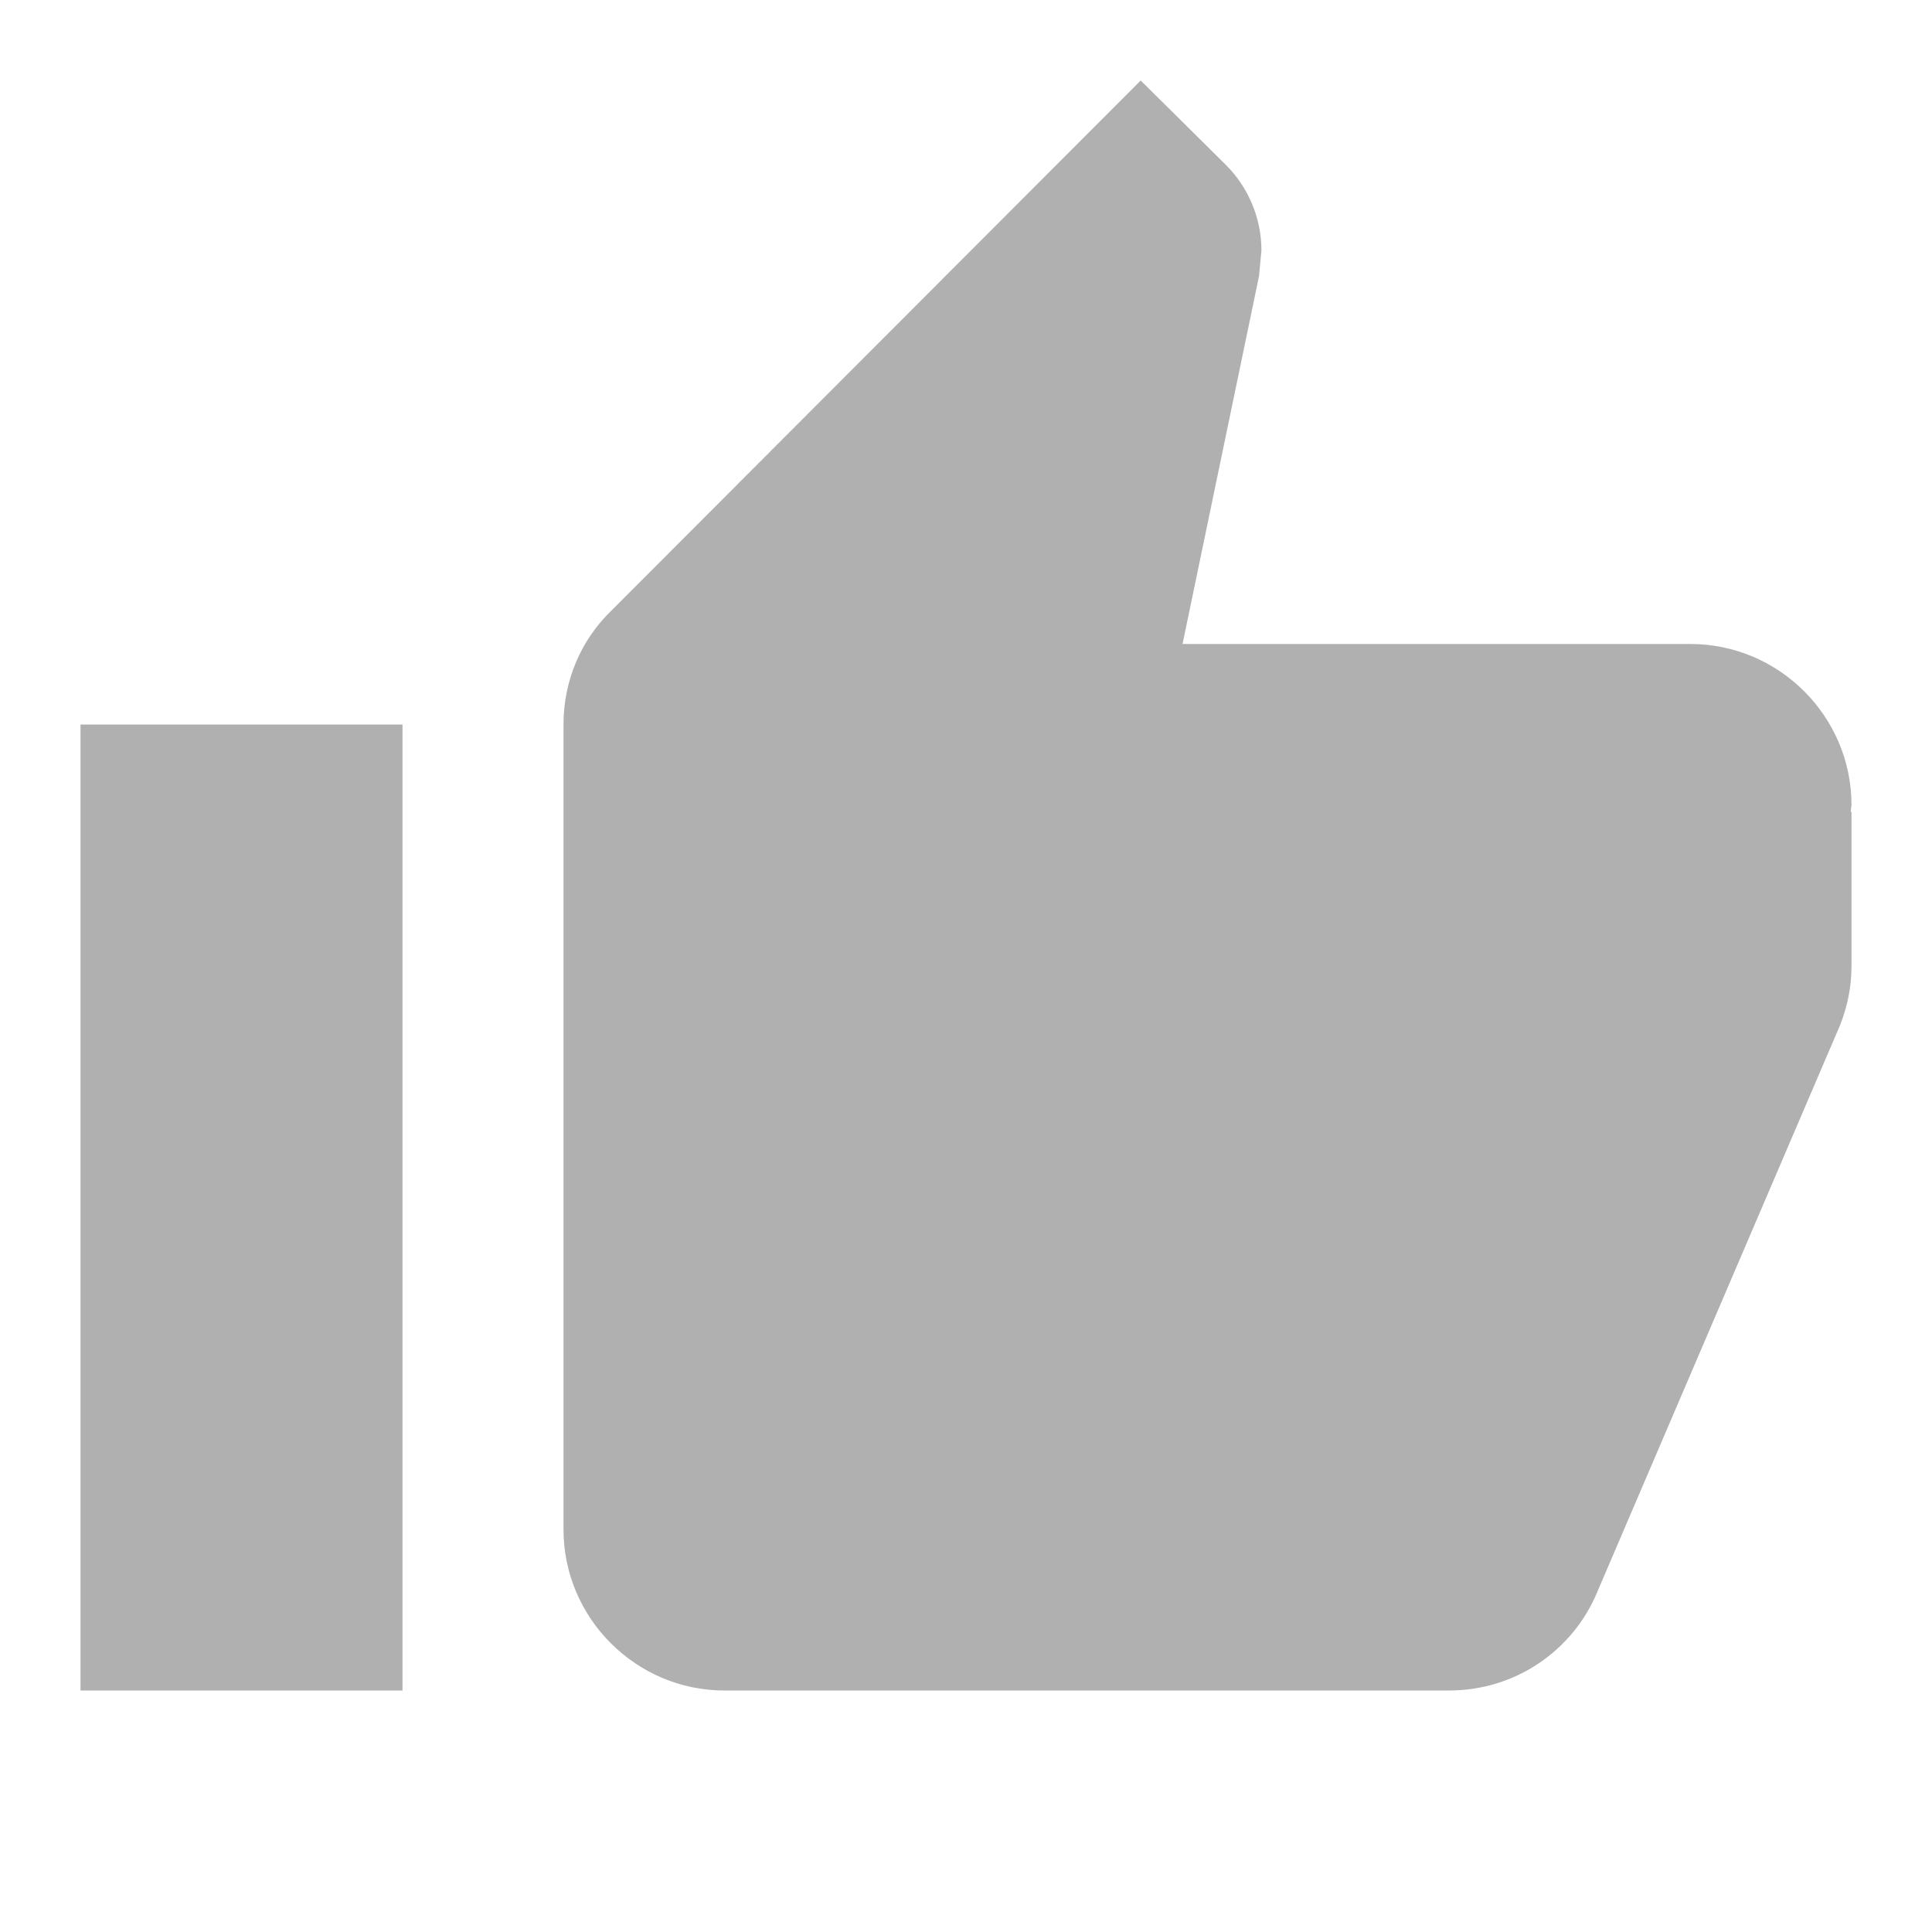
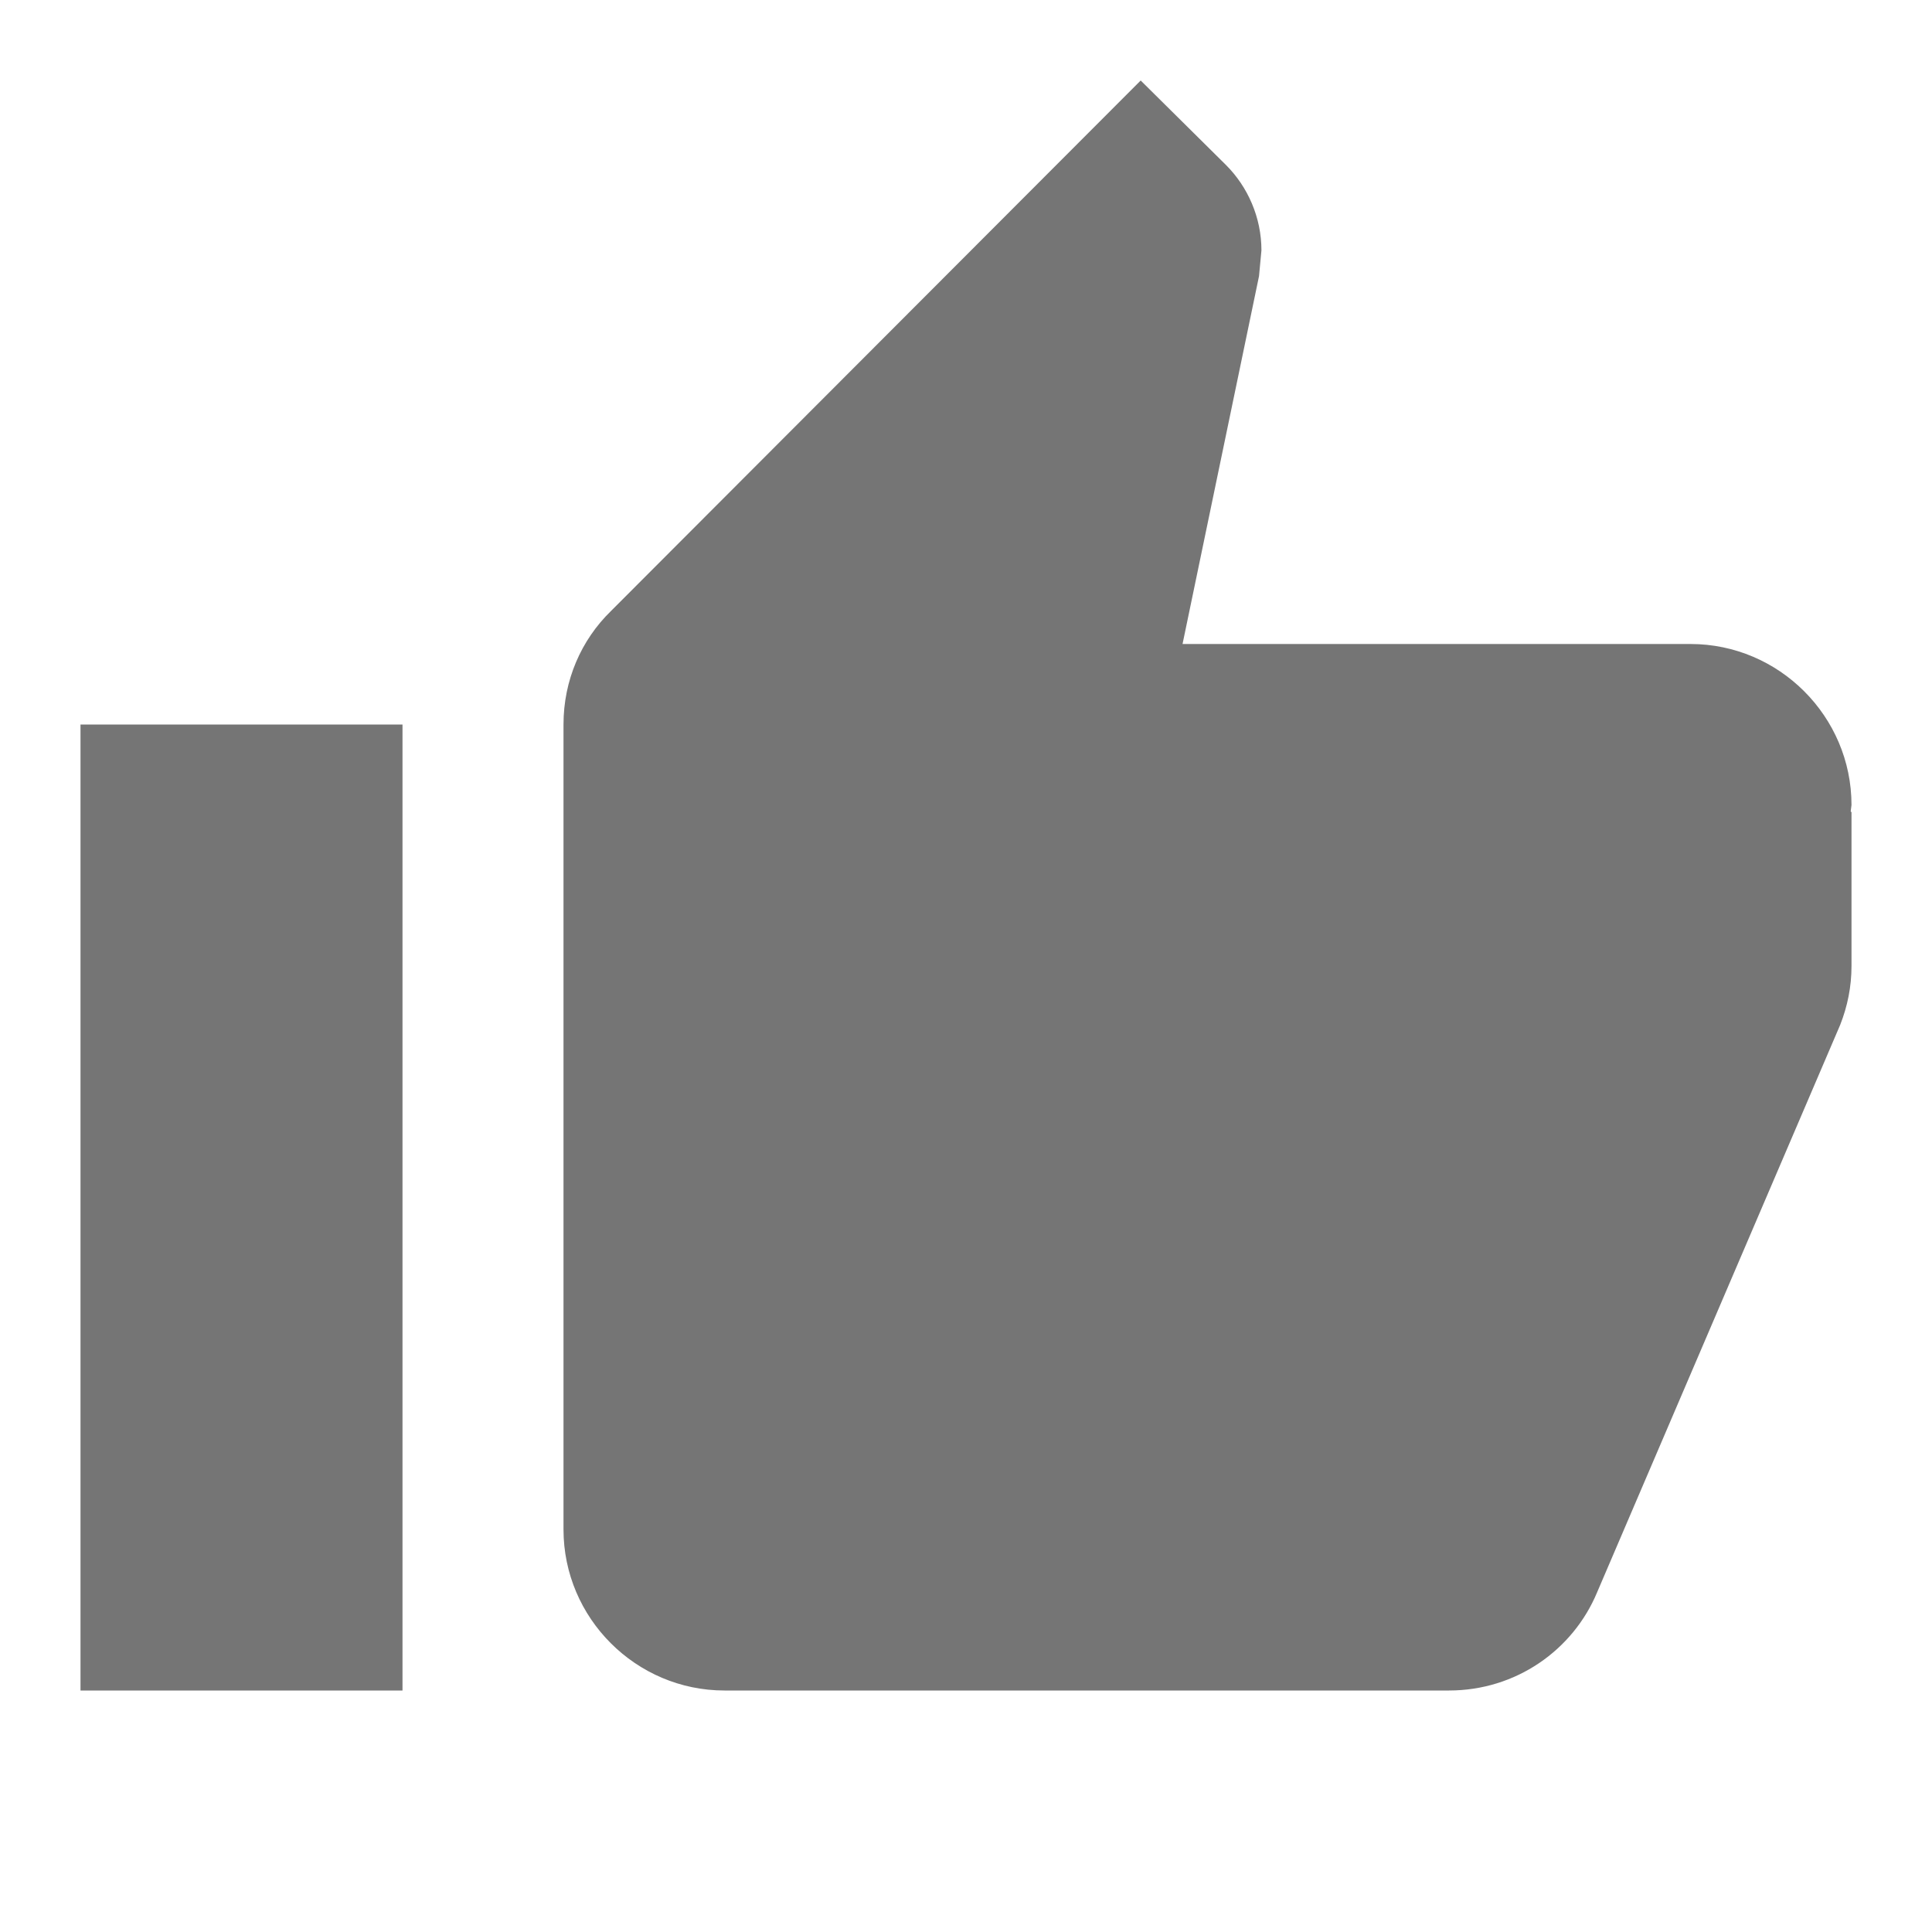
- <svg xmlns="http://www.w3.org/2000/svg" id="thumb_up" fill="#757575" fill-opacity="0.57" height="24" viewBox="0 0 24 24" width="24">
+ <svg xmlns="http://www.w3.org/2000/svg" id="thumb_up" fill="#000000" fill-opacity="0.54" height="24" viewBox="0 0 24 24" width="24">
  <path d="M0 0h24v24H0z" fill="none" />
  <path d="M1 21h4V9H1v12zm22-11c0-1.1-.9-2-2-2h-6.31l.95-4.57.03-.32c0-.41-.17-.79-.44-1.06L14.17 1 7.59 7.59C7.22 7.95 7 8.45 7 9v10c0 1.1.9 2 2 2h9c.83 0 1.54-.5 1.84-1.22l3.02-7.05c.09-.23.14-.47.14-.73v-1.91l-.01-.01L23 10z" />
</svg>
